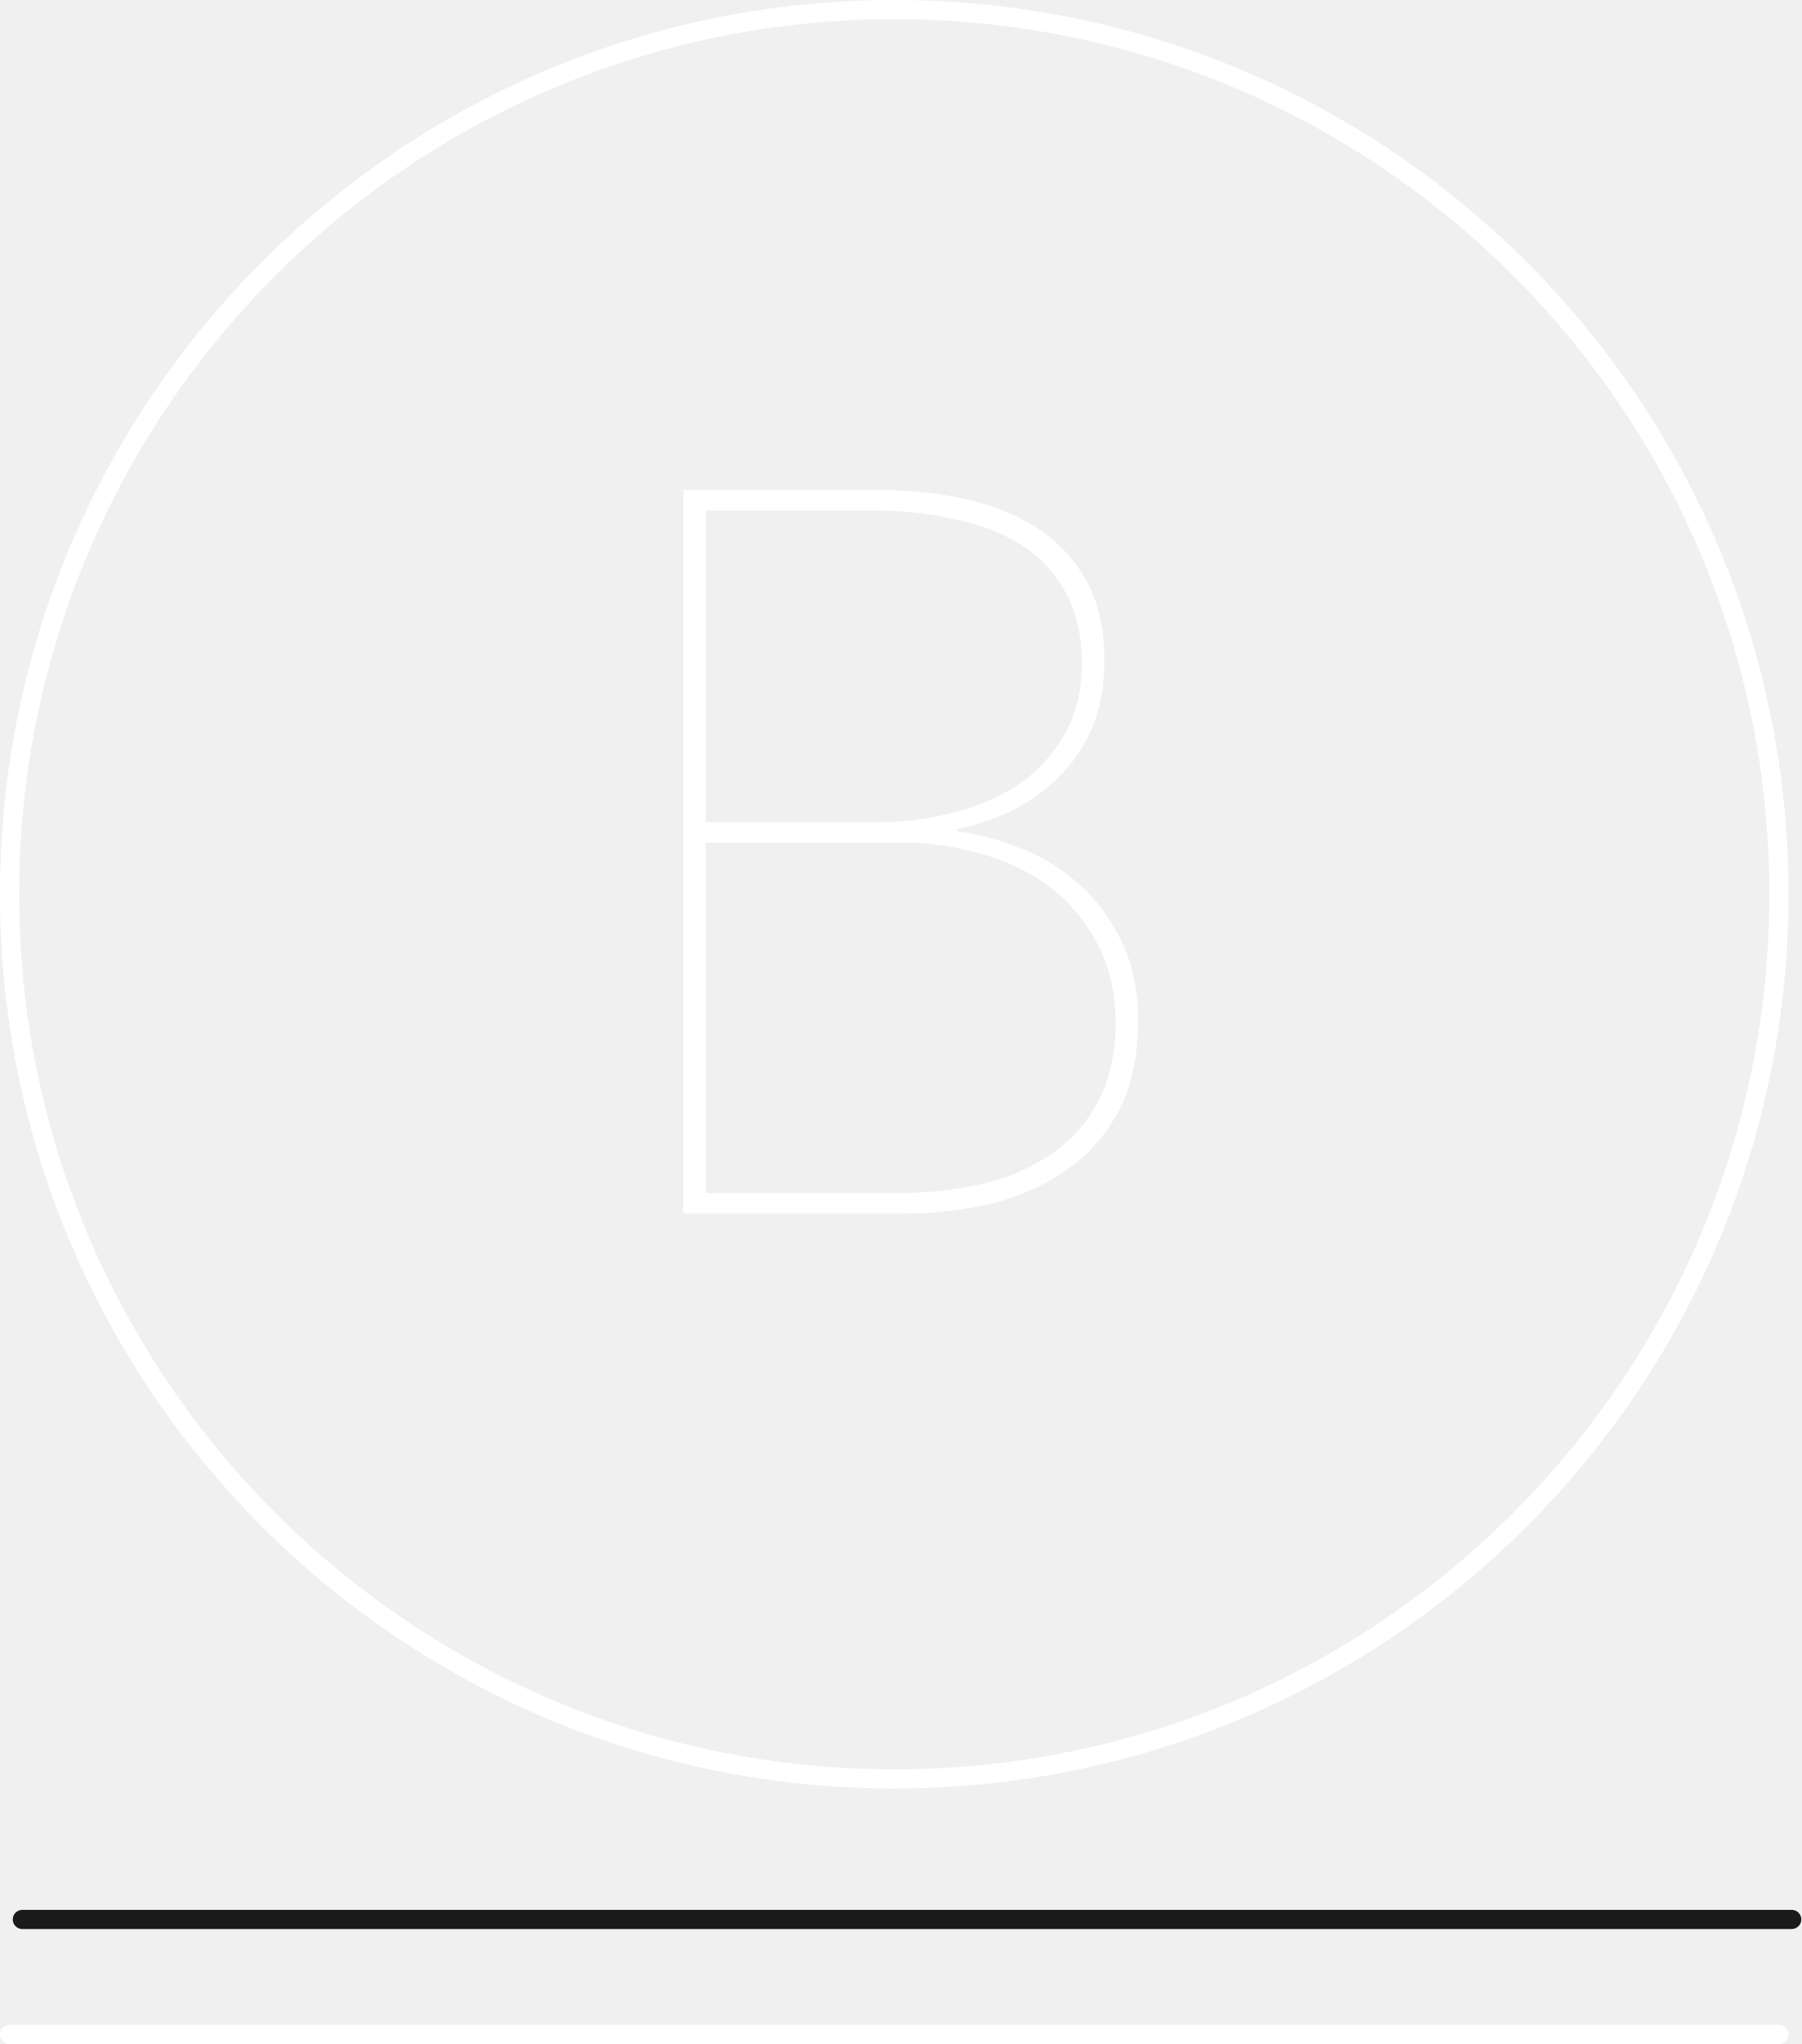
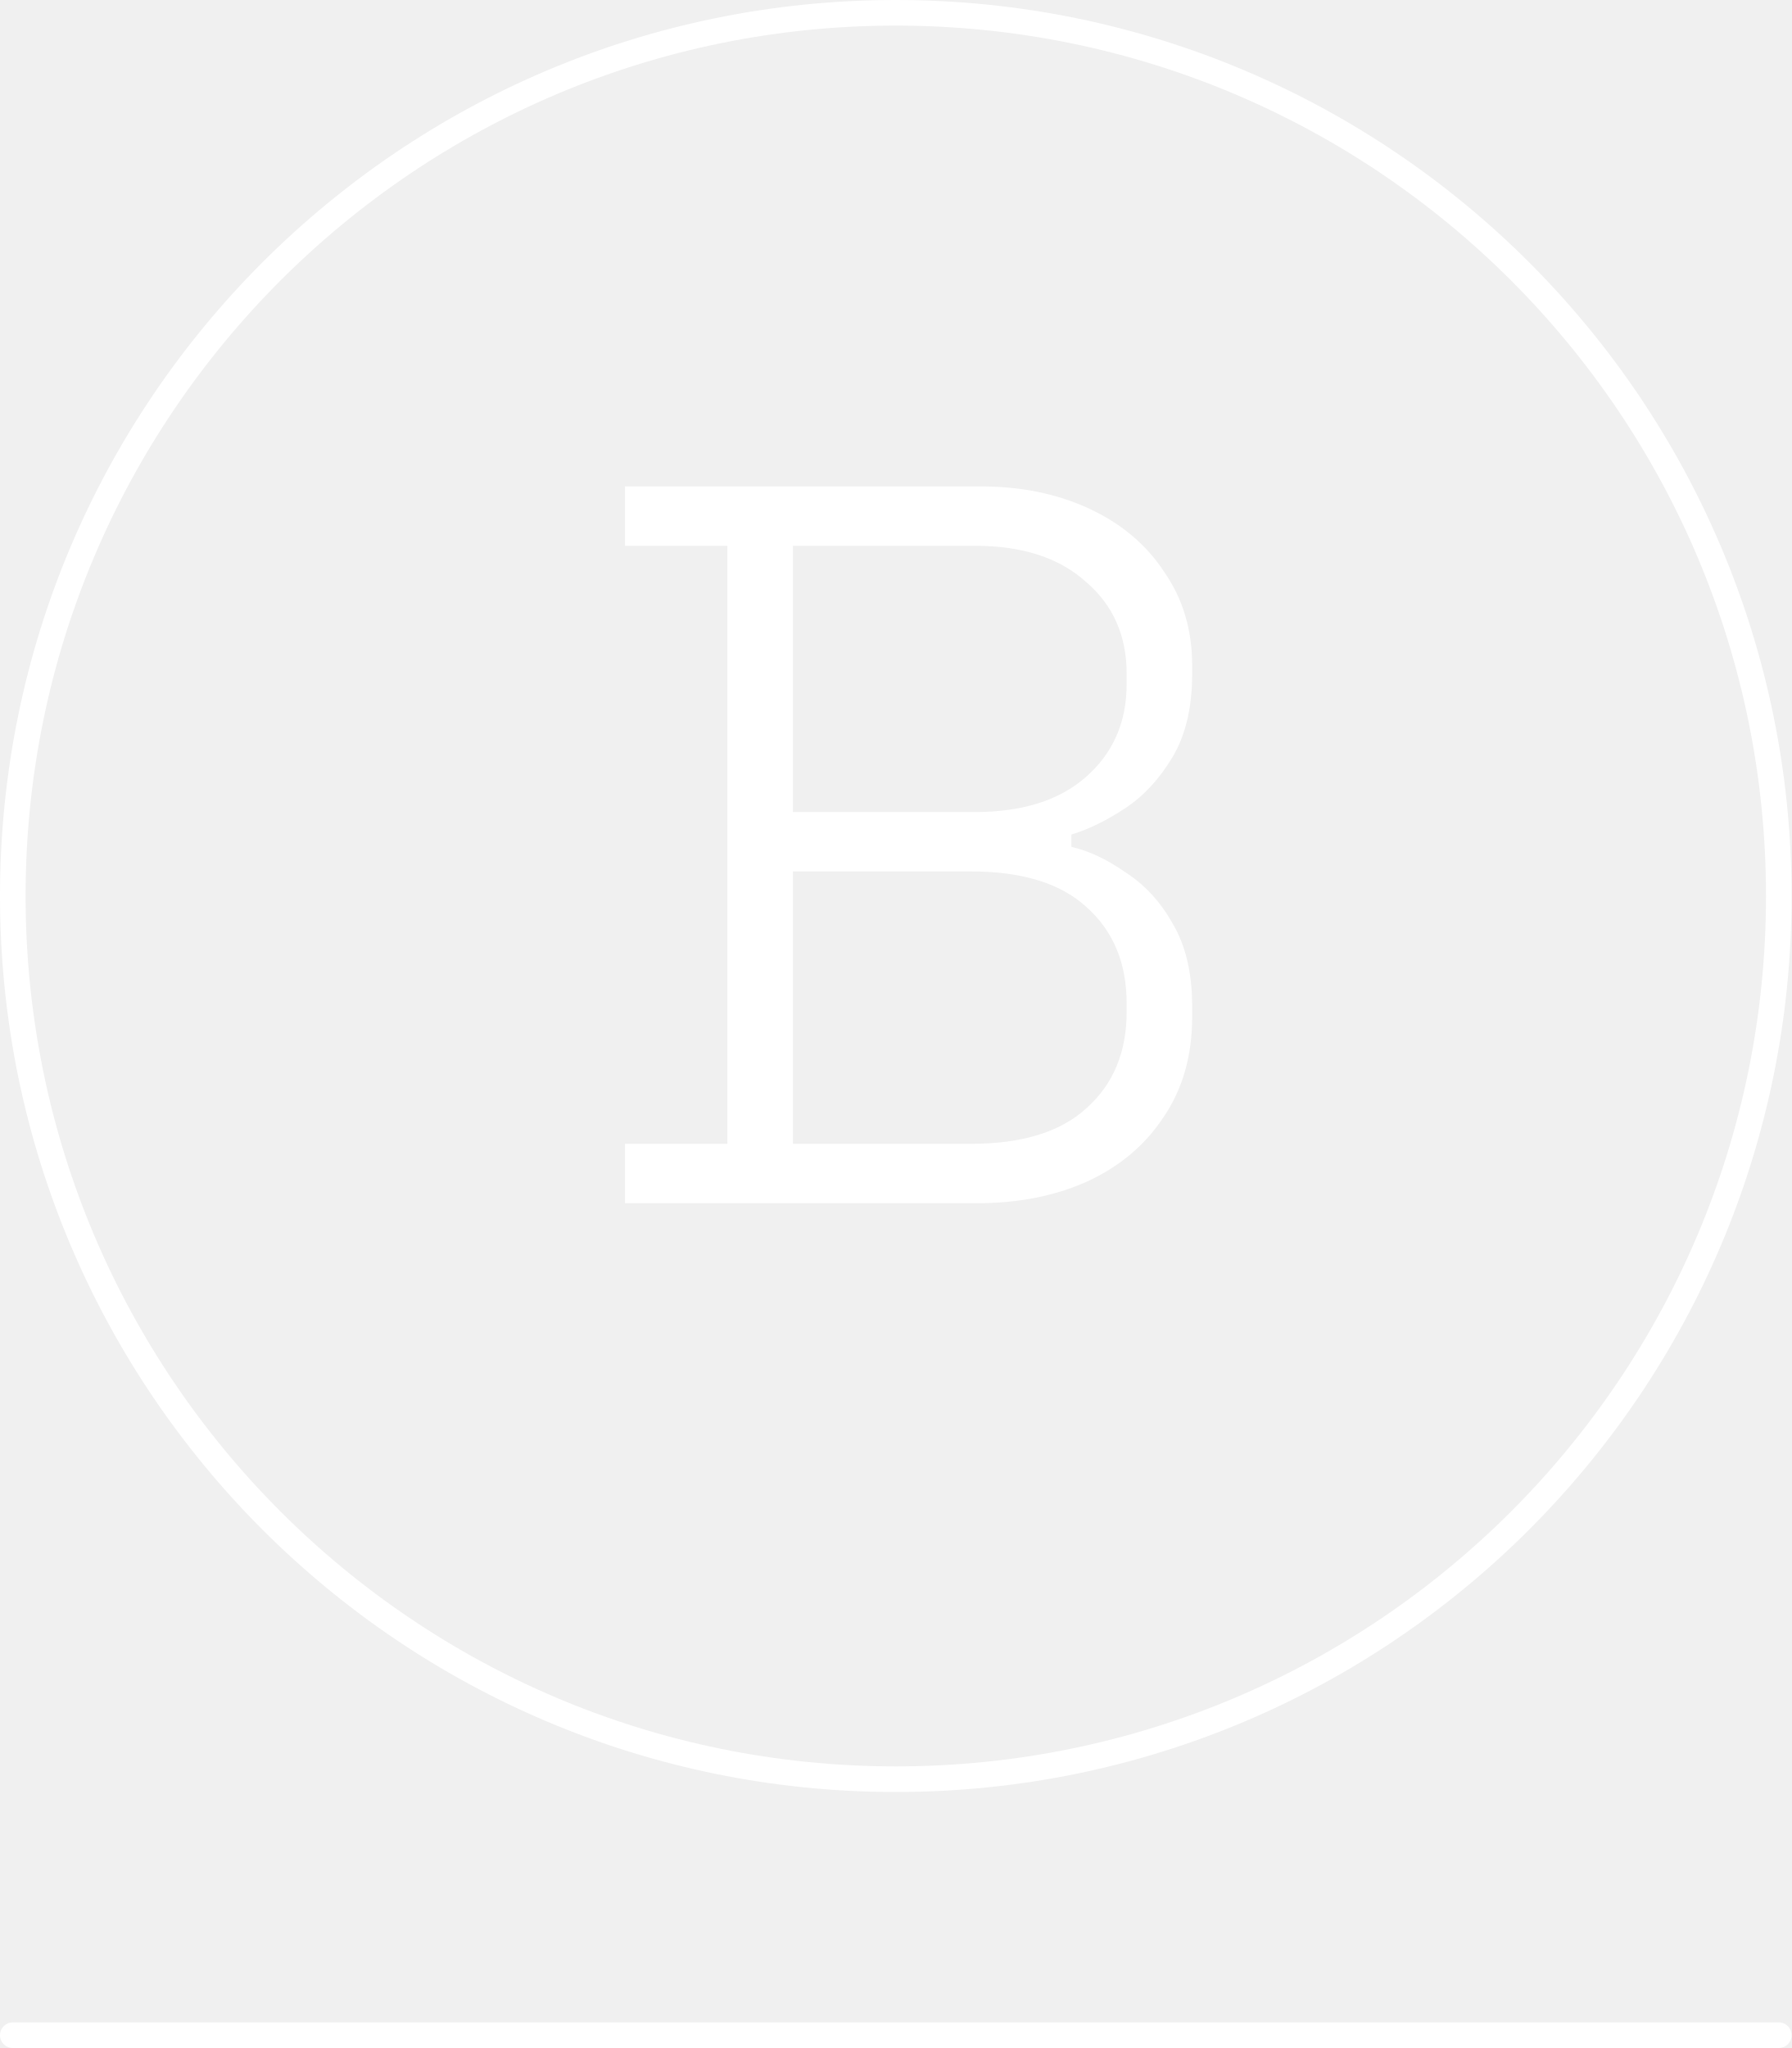
- <svg xmlns="http://www.w3.org/2000/svg" width="141" height="160" viewBox="0 0 141 160" fill="none">
-   <line x1="1.75" y1="150.25" x2="140.25" y2="150.25" stroke="#1A1A1A" stroke-width="1.5" stroke-linecap="round" />
-   <circle cx="70" cy="70" r="69.25" stroke="white" stroke-width="1.5" />
-   <path d="M89.08 79.88C89.08 82.92 88.493 85.427 87.32 87.4C86.2 89.32 84.733 90.84 82.92 91.96C81.16 93.08 79.187 93.88 77 94.36C74.867 94.787 72.813 95 70.84 95H53.48V38.36H68.92C71.053 38.36 73.16 38.573 75.24 39C77.373 39.427 79.267 40.147 80.92 41.16C82.573 42.173 83.907 43.533 84.92 45.24C85.933 46.947 86.44 49.107 86.44 51.72C86.44 53.747 86.12 55.507 85.48 57C84.84 58.493 83.96 59.773 82.84 60.84C81.773 61.907 80.547 62.787 79.16 63.48C77.773 64.12 76.36 64.6 74.92 64.92V65.08C76.36 65.24 77.907 65.64 79.56 66.28C81.213 66.867 82.733 67.747 84.12 68.92C85.56 70.093 86.733 71.587 87.64 73.4C88.6 75.213 89.08 77.373 89.08 79.88ZM84.68 51.96C84.68 49.667 84.227 47.747 83.32 46.2C82.413 44.653 81.213 43.427 79.72 42.52C78.227 41.613 76.493 40.973 74.52 40.6C72.6 40.173 70.573 39.96 68.44 39.96H55.24V64.36H68.84C70.76 64.36 72.653 64.12 74.52 63.64C76.44 63.16 78.147 62.44 79.64 61.48C81.133 60.467 82.333 59.187 83.24 57.64C84.2 56.04 84.68 54.147 84.68 51.96ZM87.32 80.12C87.32 77.56 86.787 75.373 85.72 73.56C84.707 71.747 83.4 70.28 81.8 69.16C80.2 68.04 78.44 67.24 76.52 66.76C74.6 66.227 72.733 65.96 70.92 65.96H55.24V93.4H70.04C72.493 93.4 74.787 93.16 76.92 92.68C79.053 92.147 80.867 91.347 82.36 90.28C83.907 89.213 85.107 87.853 85.96 86.2C86.867 84.493 87.32 82.467 87.32 80.12Z" fill="white" />
-   <line x1="0.75" y1="159.25" x2="139.25" y2="159.25" stroke="white" stroke-width="1.5" stroke-linecap="round" />
+ <svg xmlns="http://www.w3.org/2000/svg" width="140" height="160" viewBox="0 0 140 160" fill="none">
+   <circle cx="70" cy="70" r="69" stroke="white" stroke-width="2" />
+   <path d="M48.84 94V89.36H56.84V42.64H48.84V38H76.6C79.8 38 82.653 38.587 85.16 39.76C87.667 40.933 89.613 42.587 91 44.72C92.44 46.8 93.16 49.227 93.16 52V52.64C93.16 55.253 92.653 57.413 91.64 59.12C90.627 60.827 89.4 62.16 87.96 63.12C86.52 64.08 85.107 64.773 83.72 65.2V66.16C85.107 66.48 86.52 67.147 87.96 68.16C89.453 69.12 90.68 70.453 91.64 72.16C92.653 73.867 93.16 76.027 93.16 78.64V79.44C93.16 82.48 92.413 85.093 90.92 87.28C89.48 89.467 87.48 91.147 84.92 92.32C82.413 93.44 79.56 94 76.36 94H48.84ZM61.96 89.36H75.88C79.88 89.36 82.893 88.427 84.92 86.56C87 84.693 88.04 82.187 88.04 79.04V78.4C88.04 75.253 87 72.747 84.92 70.88C82.893 69.013 79.88 68.08 75.88 68.08H61.96V89.36ZM61.96 63.44H76.2C79.88 63.44 82.76 62.533 84.84 60.72C86.973 58.853 88.04 56.427 88.04 53.44V52.64C88.04 49.653 86.973 47.253 84.84 45.44C82.76 43.573 79.88 42.64 76.2 42.64H61.96V63.44Z" fill="white" />
+   <line x1="1" y1="159" x2="139" y2="159" stroke="white" stroke-width="2" stroke-linecap="round" />
</svg>
